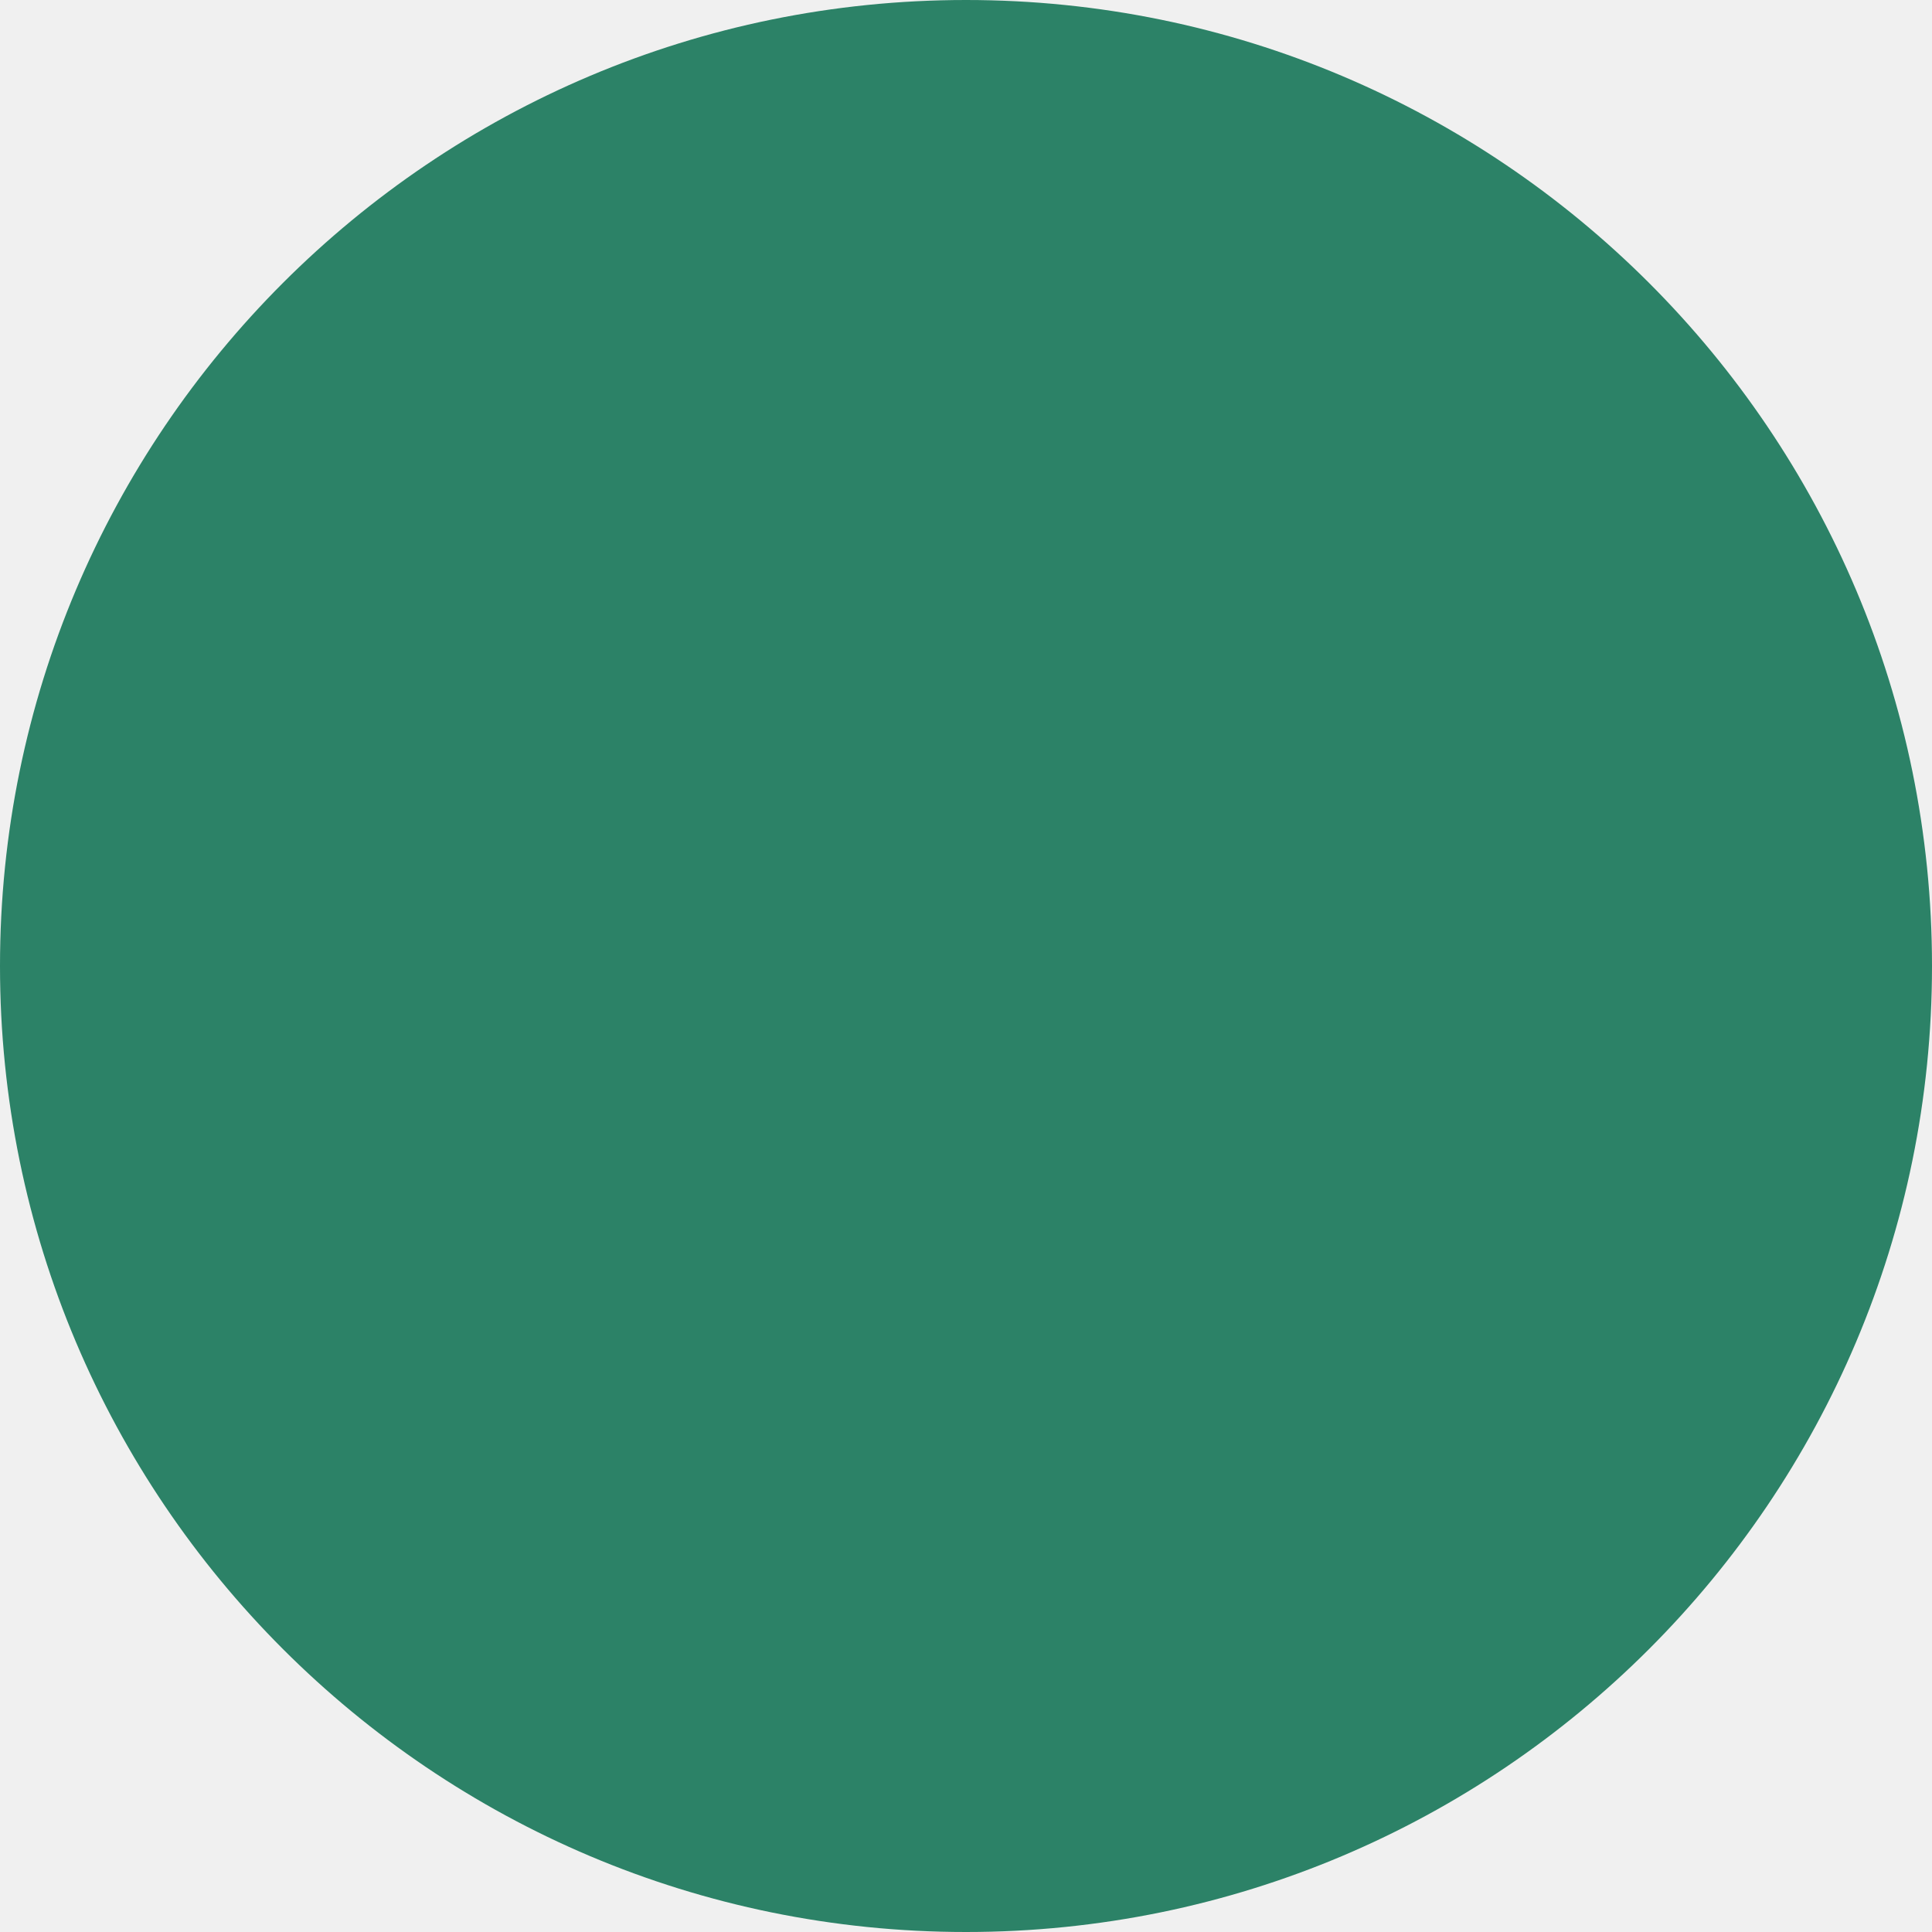
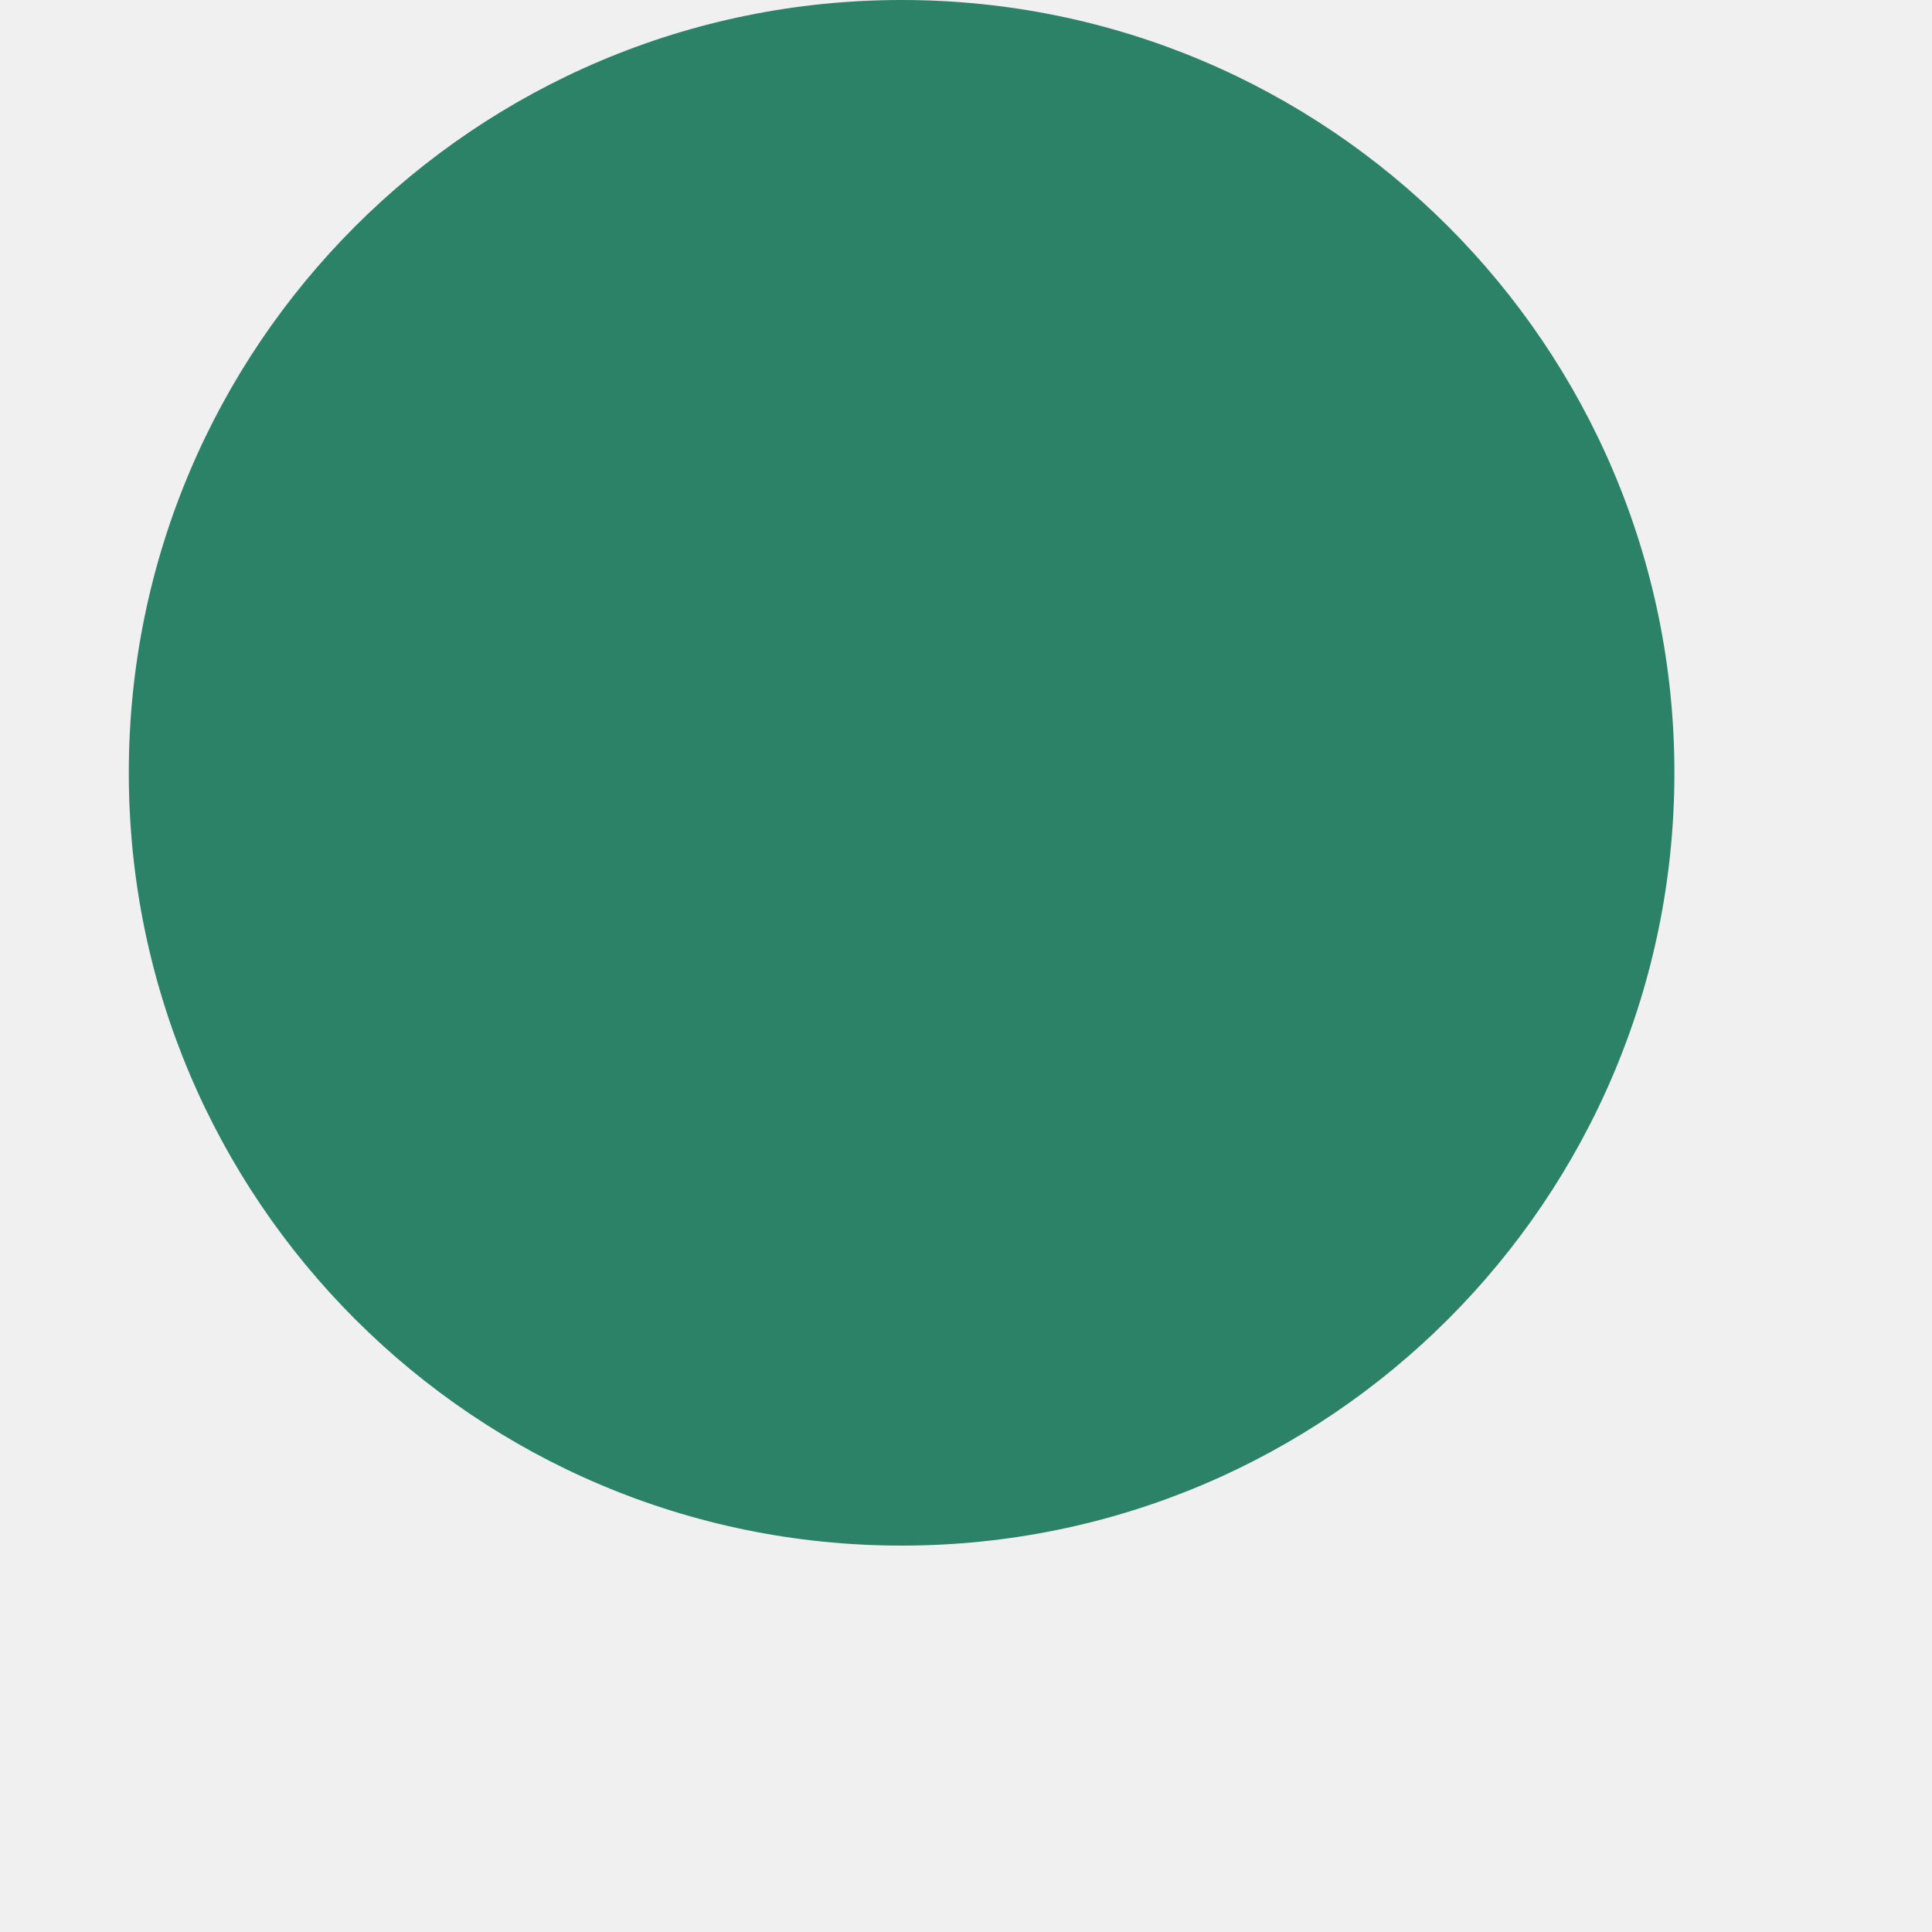
- <svg xmlns="http://www.w3.org/2000/svg" xmlns:xlink="http://www.w3.org/1999/xlink" width="12px" height="12px" viewBox="0 0 12 12" version="1.1">
+ <svg xmlns="http://www.w3.org/2000/svg" xmlns:xlink="http://www.w3.org/1999/xlink" width="14px" height="14px" viewBox="0 0 15 15" version="1.1">
  <defs>
-     <circle id="path-1" cx="455" cy="946" r="6" />
+     <circle id="path-1" cx="456" cy="946" r="6" />
  </defs>
  <g id="Specs" stroke="none" stroke-width="1" fill="none" fill-rule="evenodd">
    <g id="Style-guide" transform="translate(-449, -940)">
      <mask id="mask-2" fill="white">
        <use xlink:href="#path-1" />
      </mask>
      <use id="Oval" fill="#2c8267" xlink:href="#path-1" />
    </g>
  </g>
</svg>
